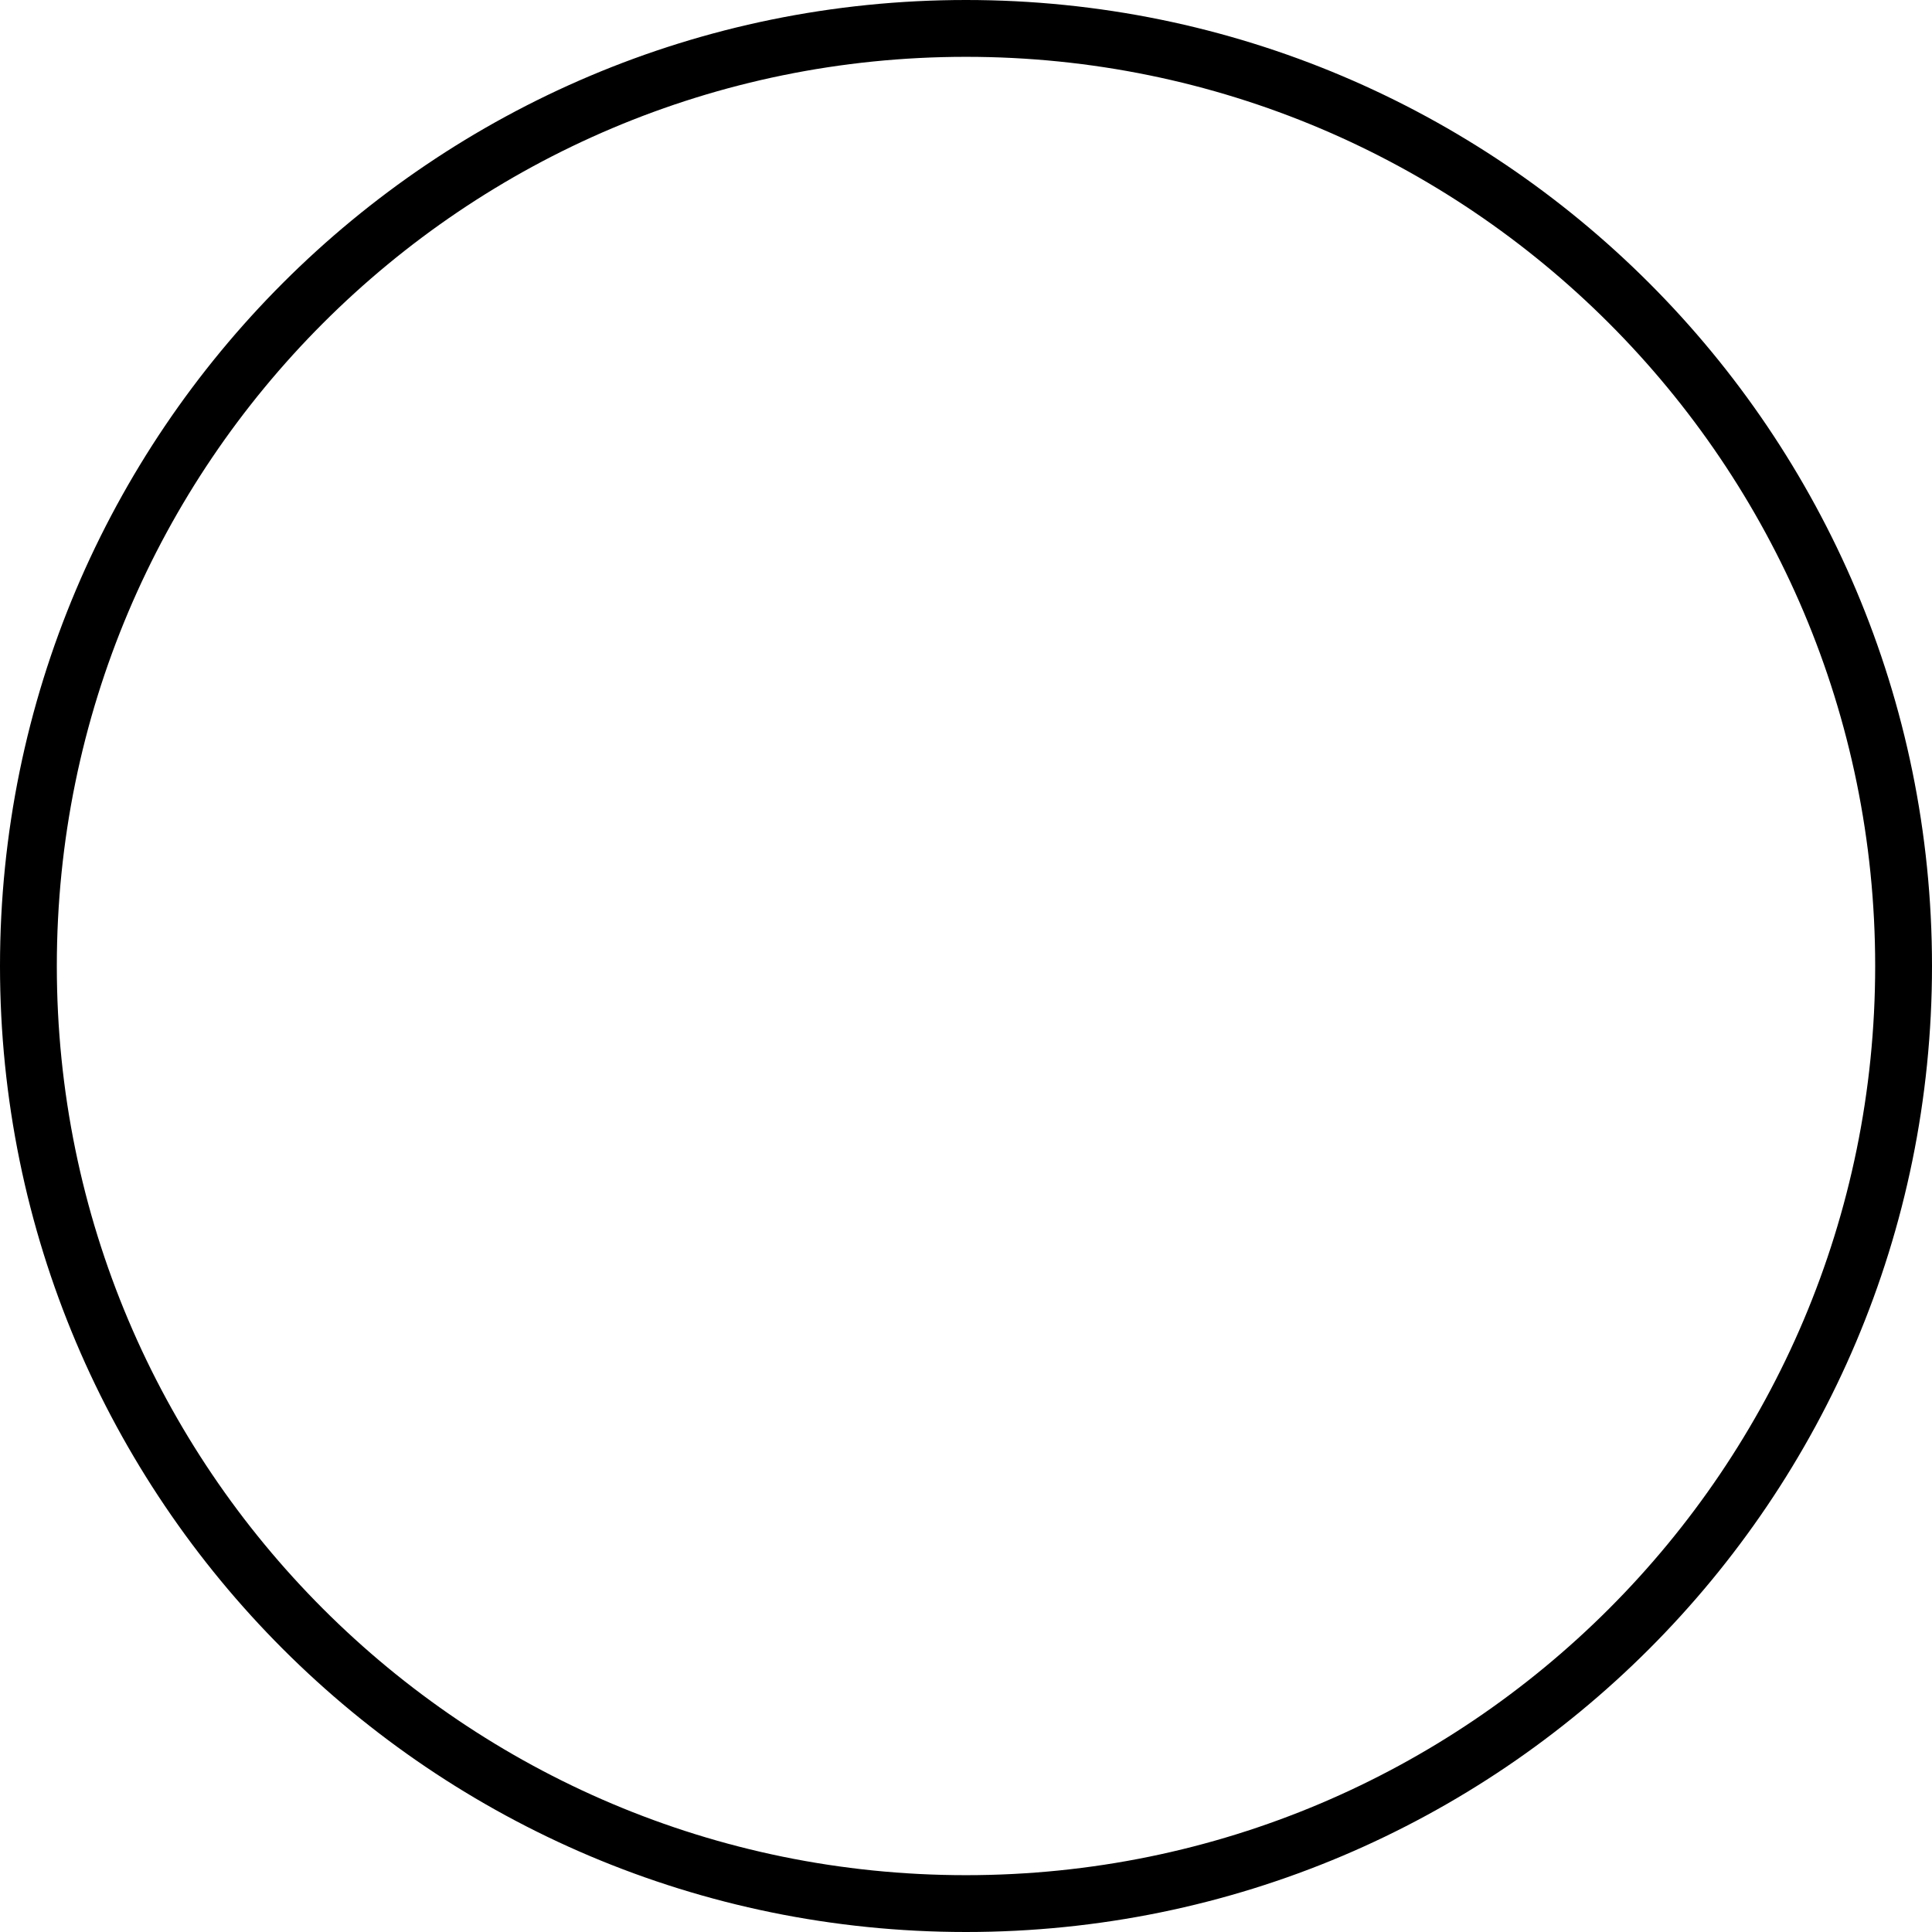
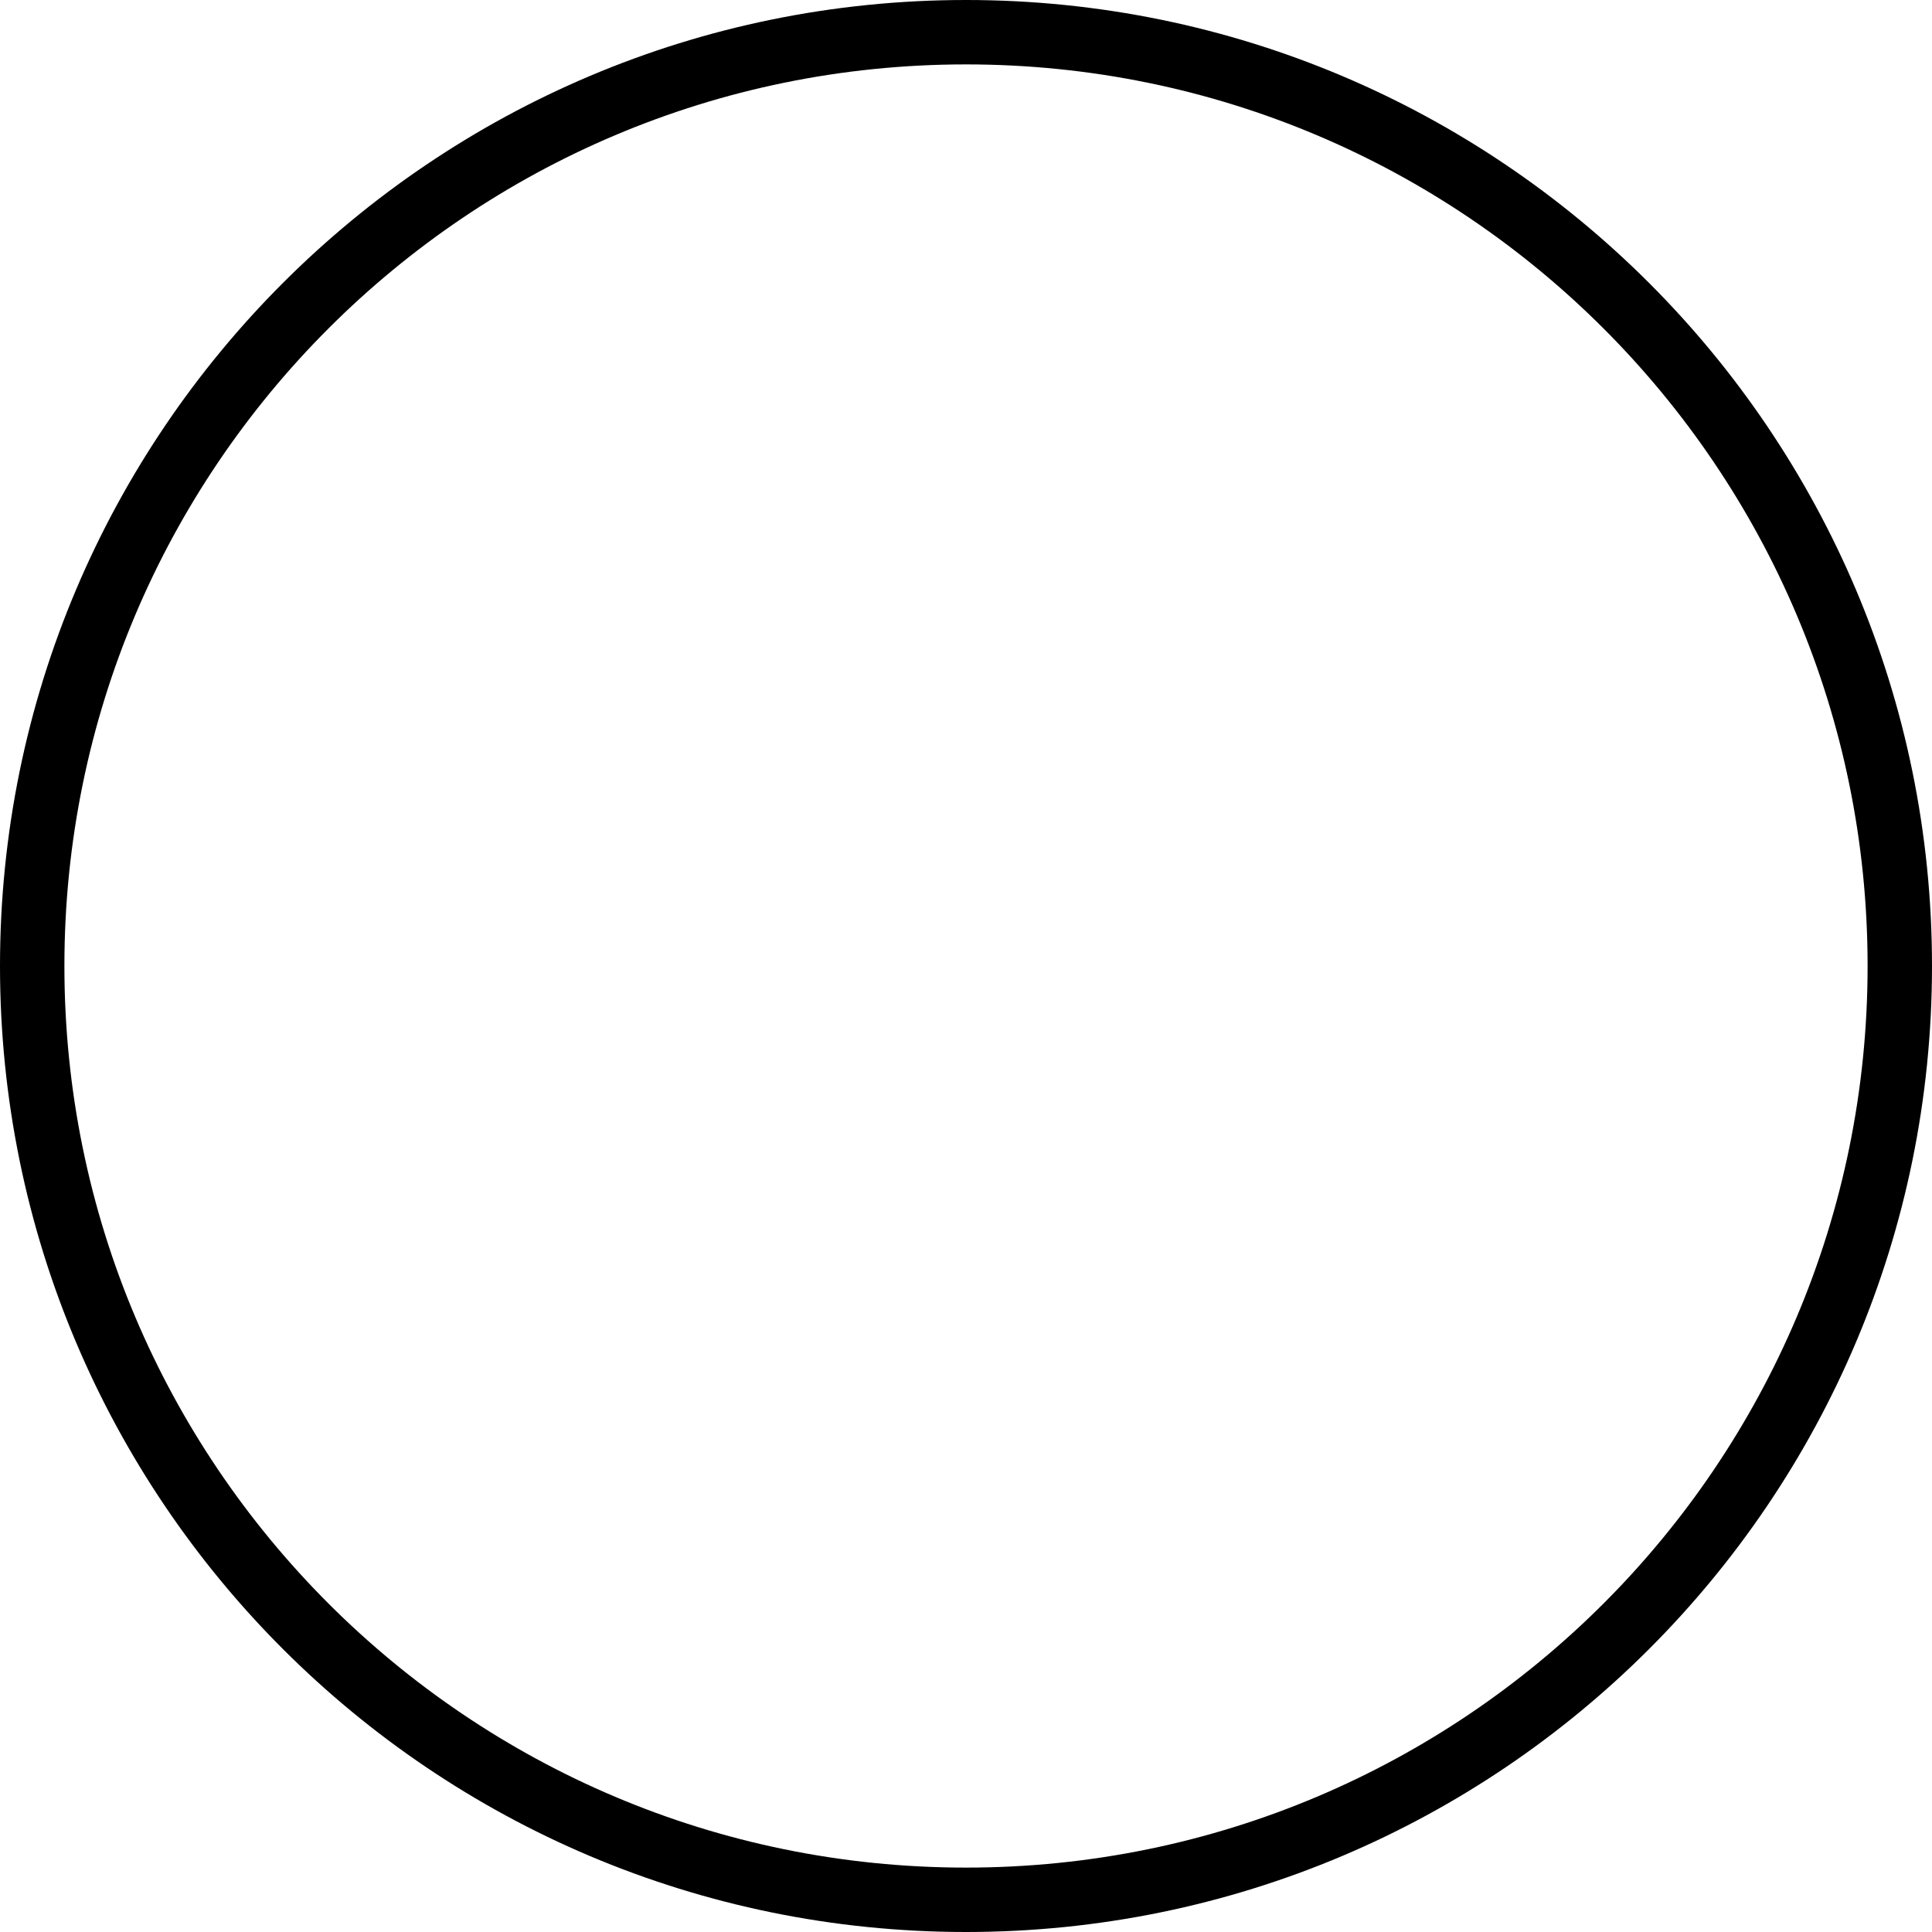
- <svg xmlns="http://www.w3.org/2000/svg" version="1.1" width="68" height="68">
-   <circle class="shape-element fill-in stroke selectionnable collisionnable" vector-effect="non-scaling-stroke" stroke="rgb(0, 0, 0)" stroke-width="2" fill="none" cx="34" cy="34" r="33" />
+ <svg xmlns="http://www.w3.org/2000/svg" version="1.1" width="60" height="60">
+   <circle class="shape-element fill-in stroke selectionnable collisionnable" vector-effect="non-scaling-stroke" stroke="rgb(0, 0, 0)" stroke-width="2" fill="none" cx="30" cy="30" r="29" />
</svg>
